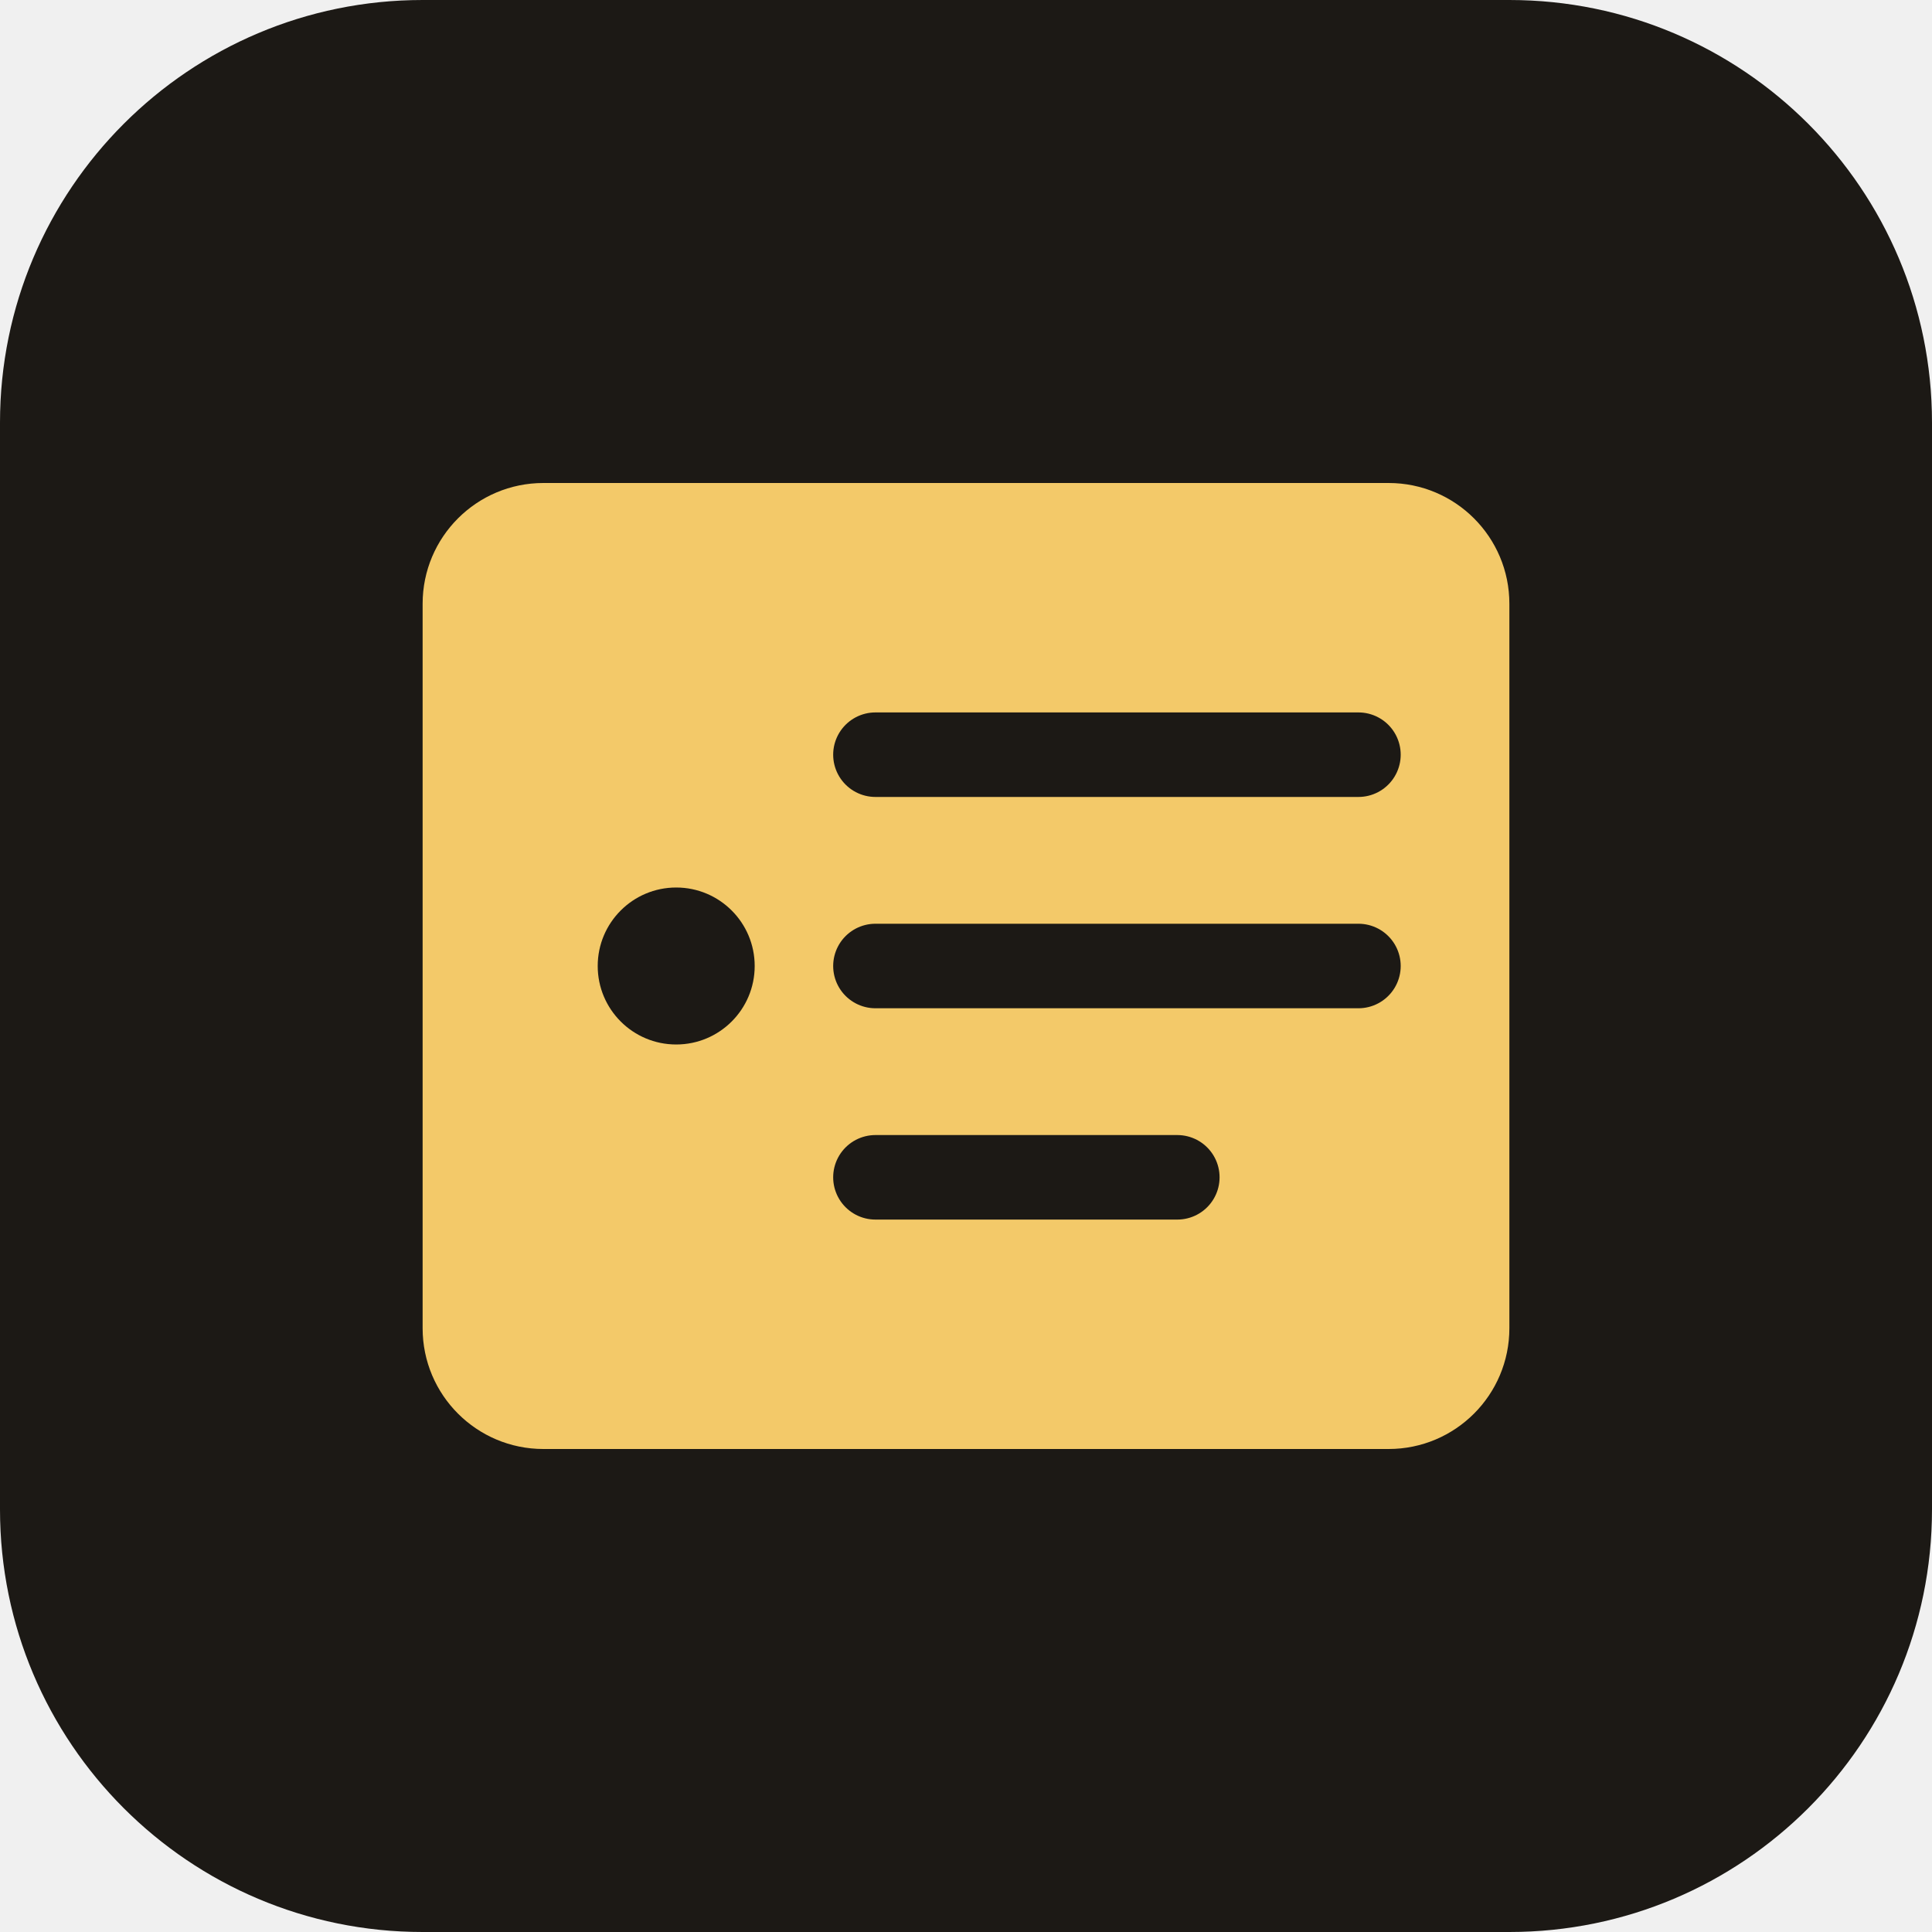
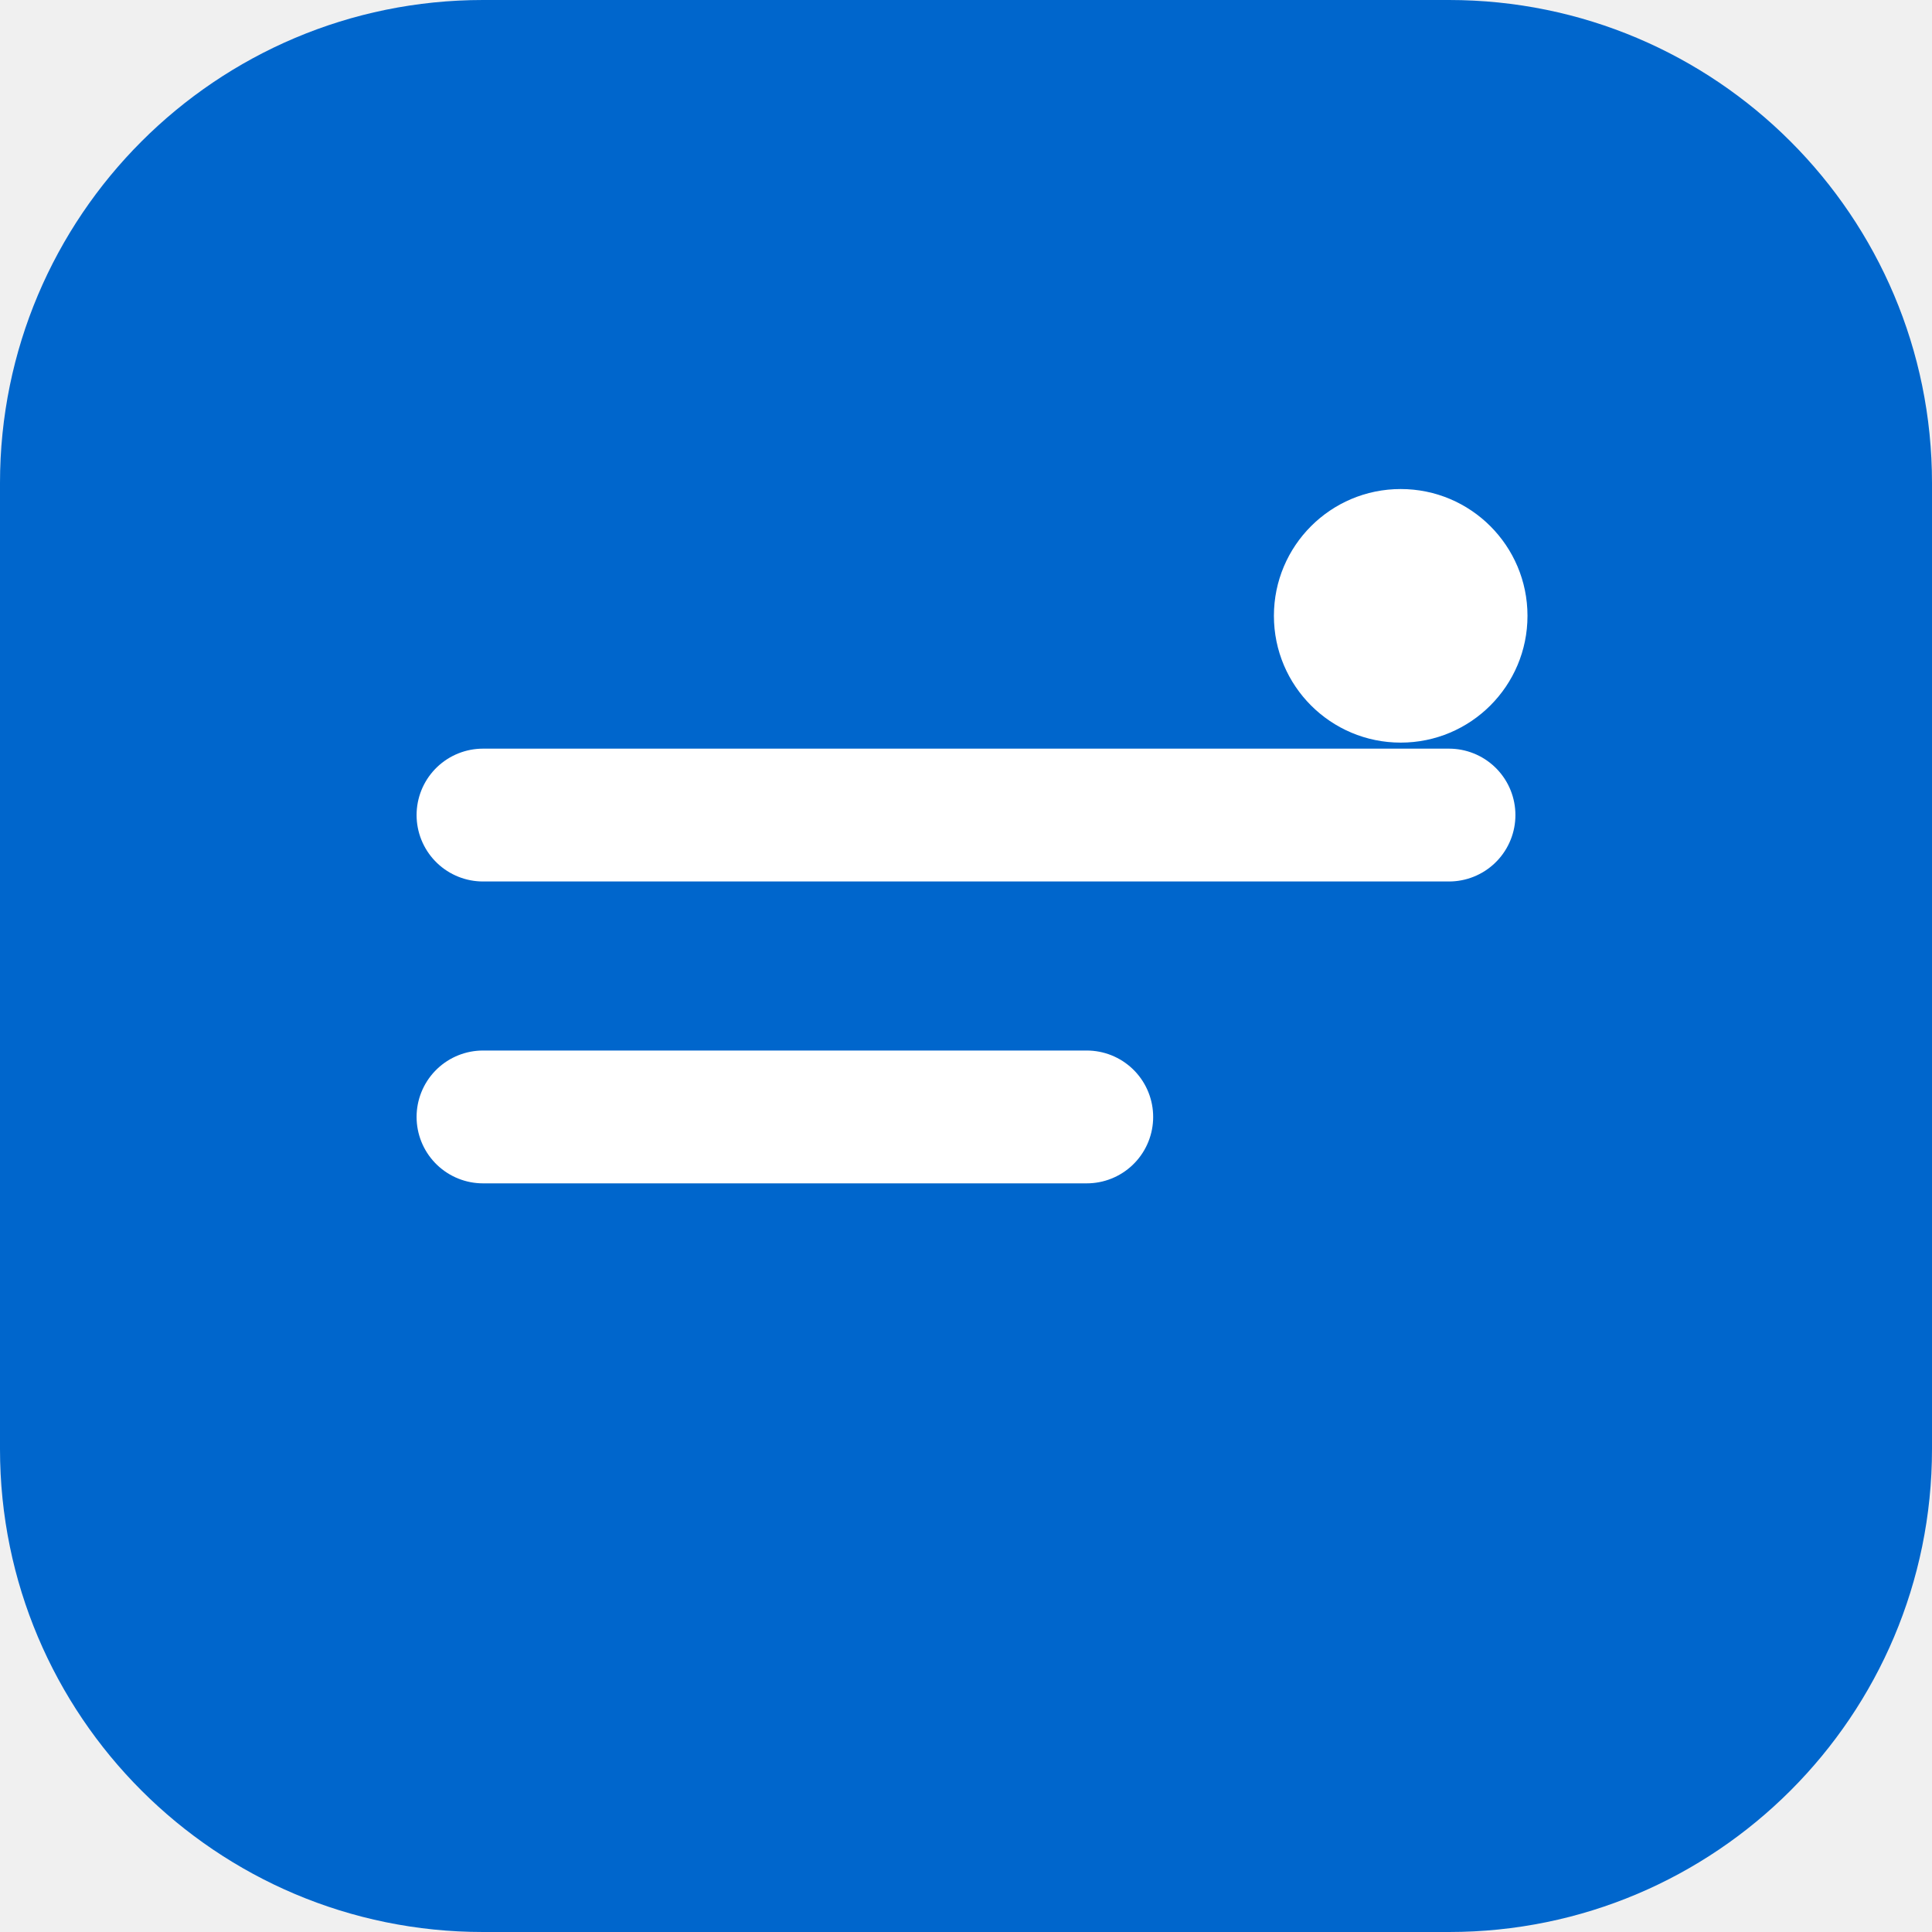
<svg xmlns="http://www.w3.org/2000/svg" viewBox="0 0 32 32">
-   <rect width="32" height="32" rx="7" fill="#1c1915" />
-   <rect x="7" y="8" width="18" height="16" rx="2" fill="#f3c969" />
-   <circle cx="11.2" cy="16" r="1.3" fill="#1c1915" />
-   <path d="M14.5 12.5h8M14.5 16h8M14.5 19.5h5" stroke="#1c1915" stroke-width="1.4" stroke-linecap="round" />
+   <rect width="32" height="32" rx="8" fill="#0066CC" />
+   <path d="M8 13.5h16M8 18.5h10" stroke="#FFFFFF" stroke-width="2.2" stroke-linecap="round" />
+   <circle cx="23.2" cy="10.2" r="2.1" fill="#FFFFFF" />
</svg>
